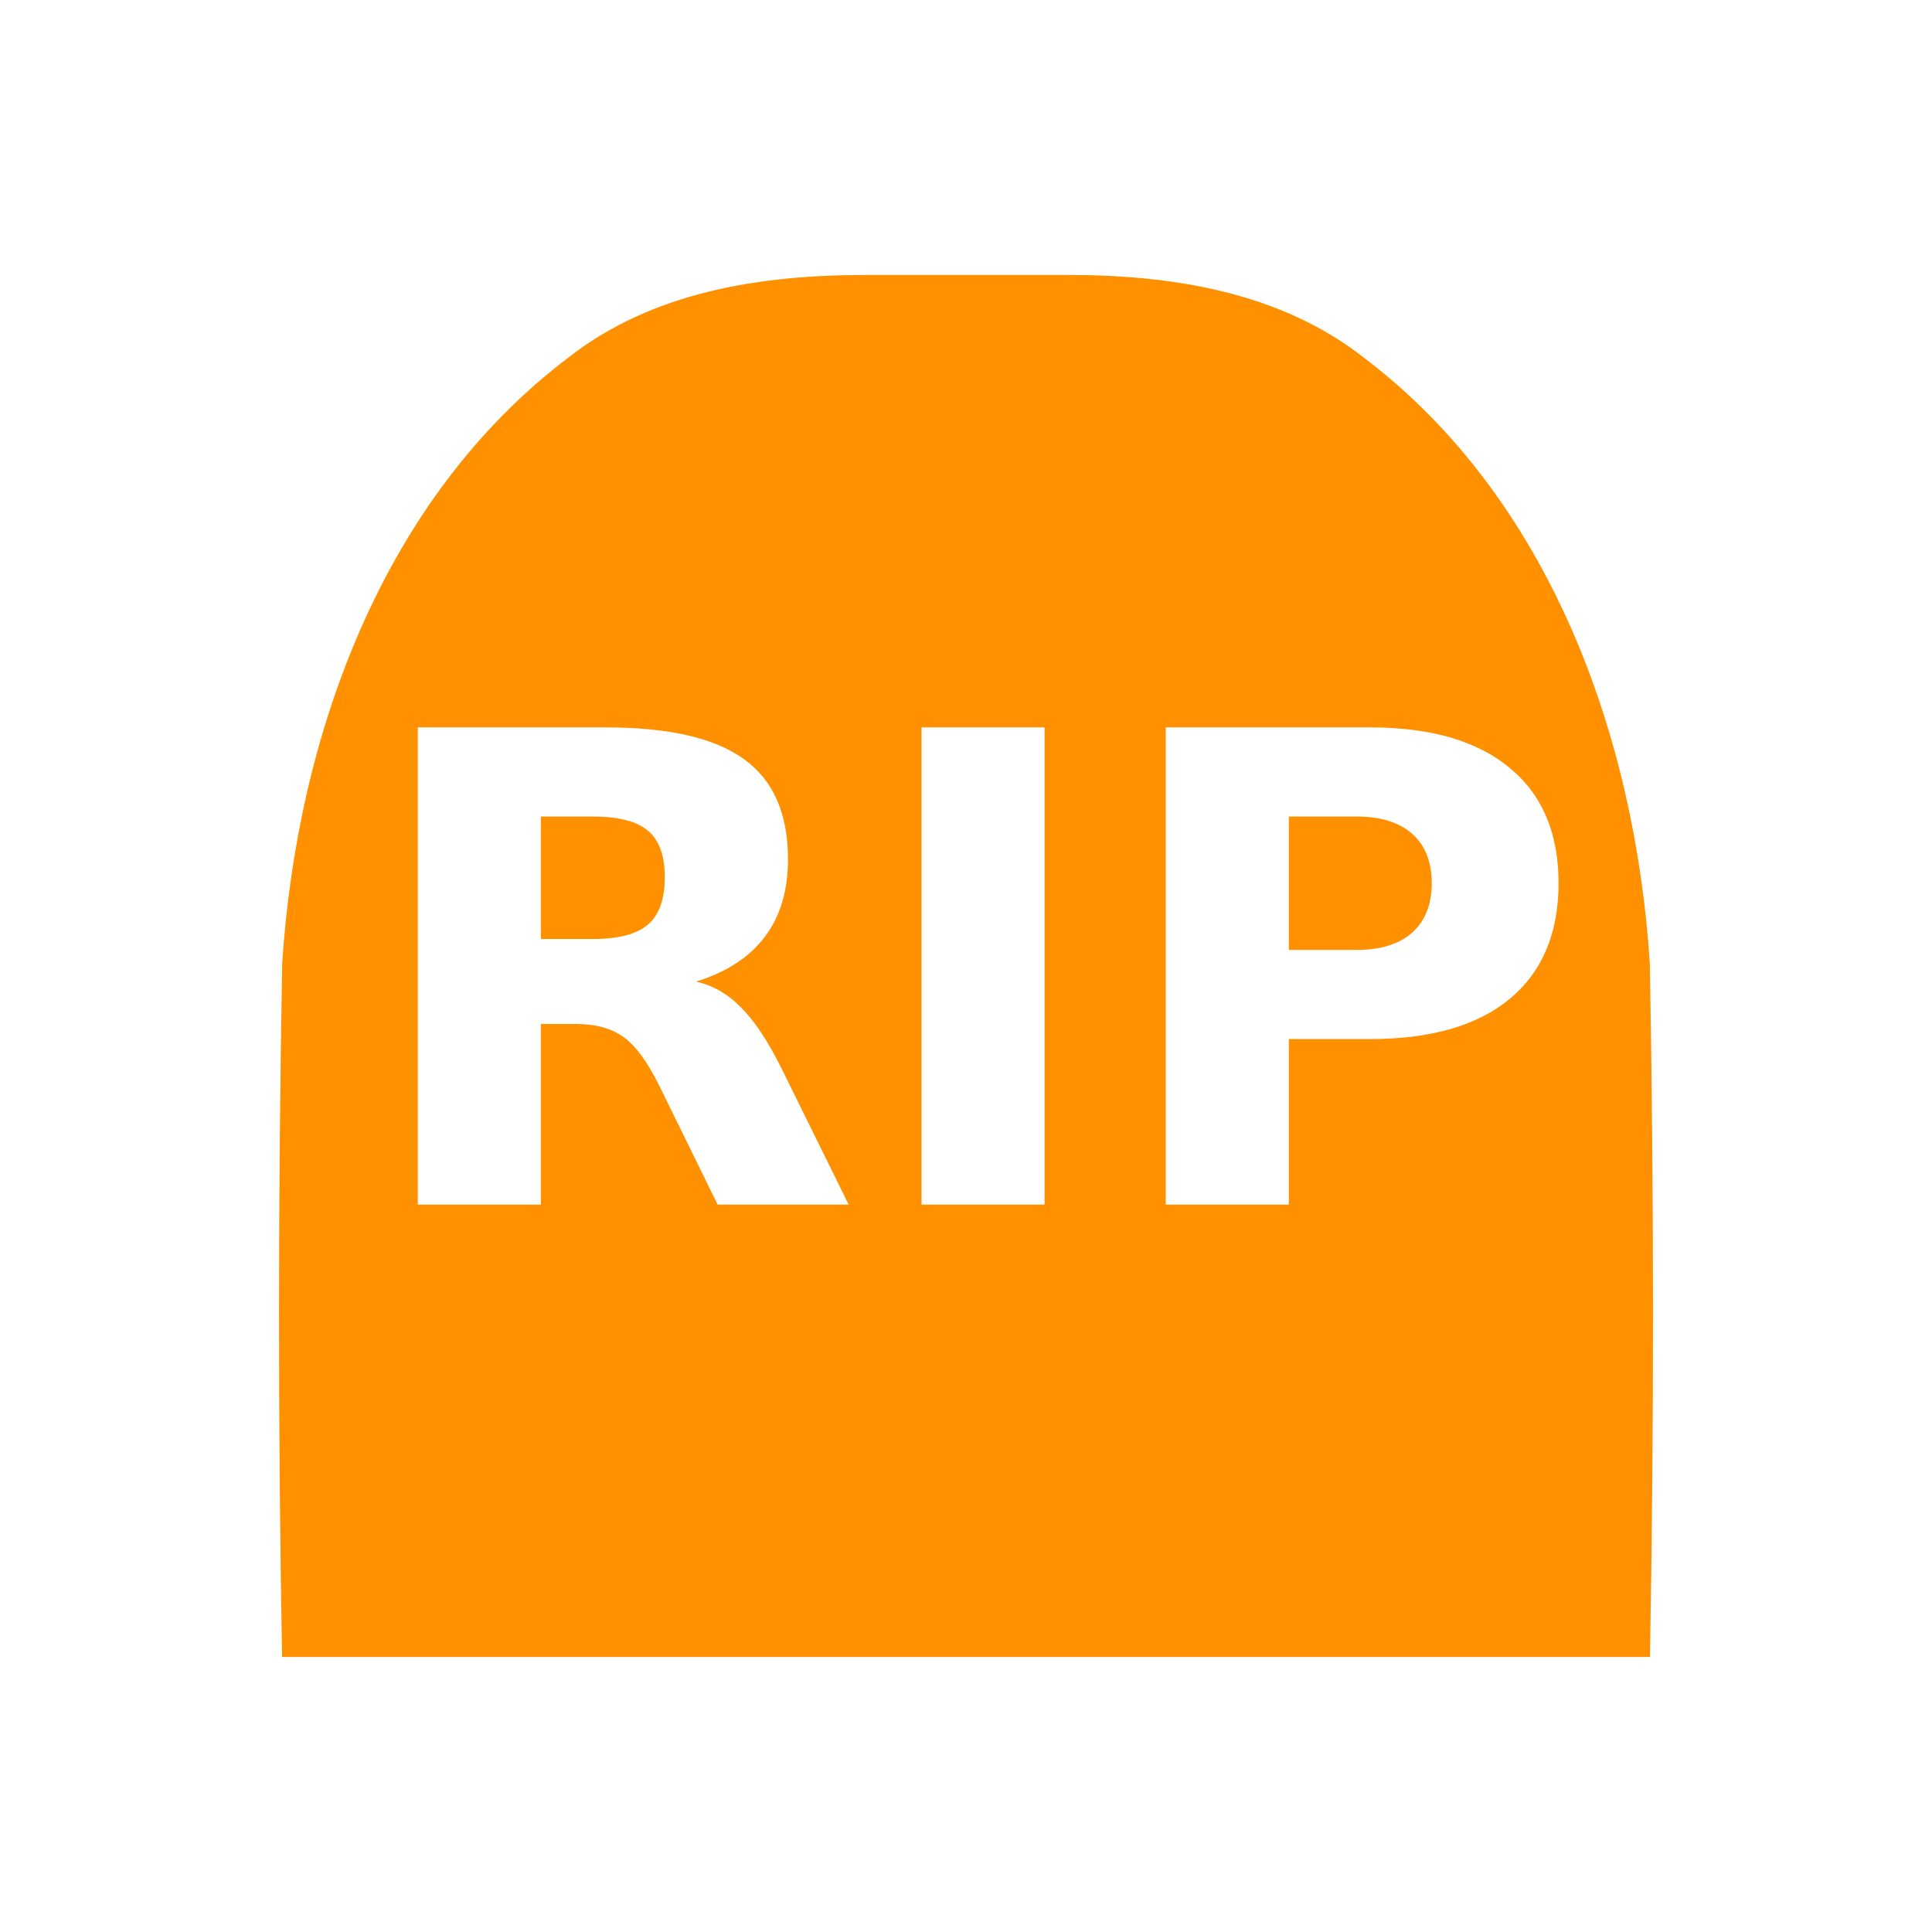
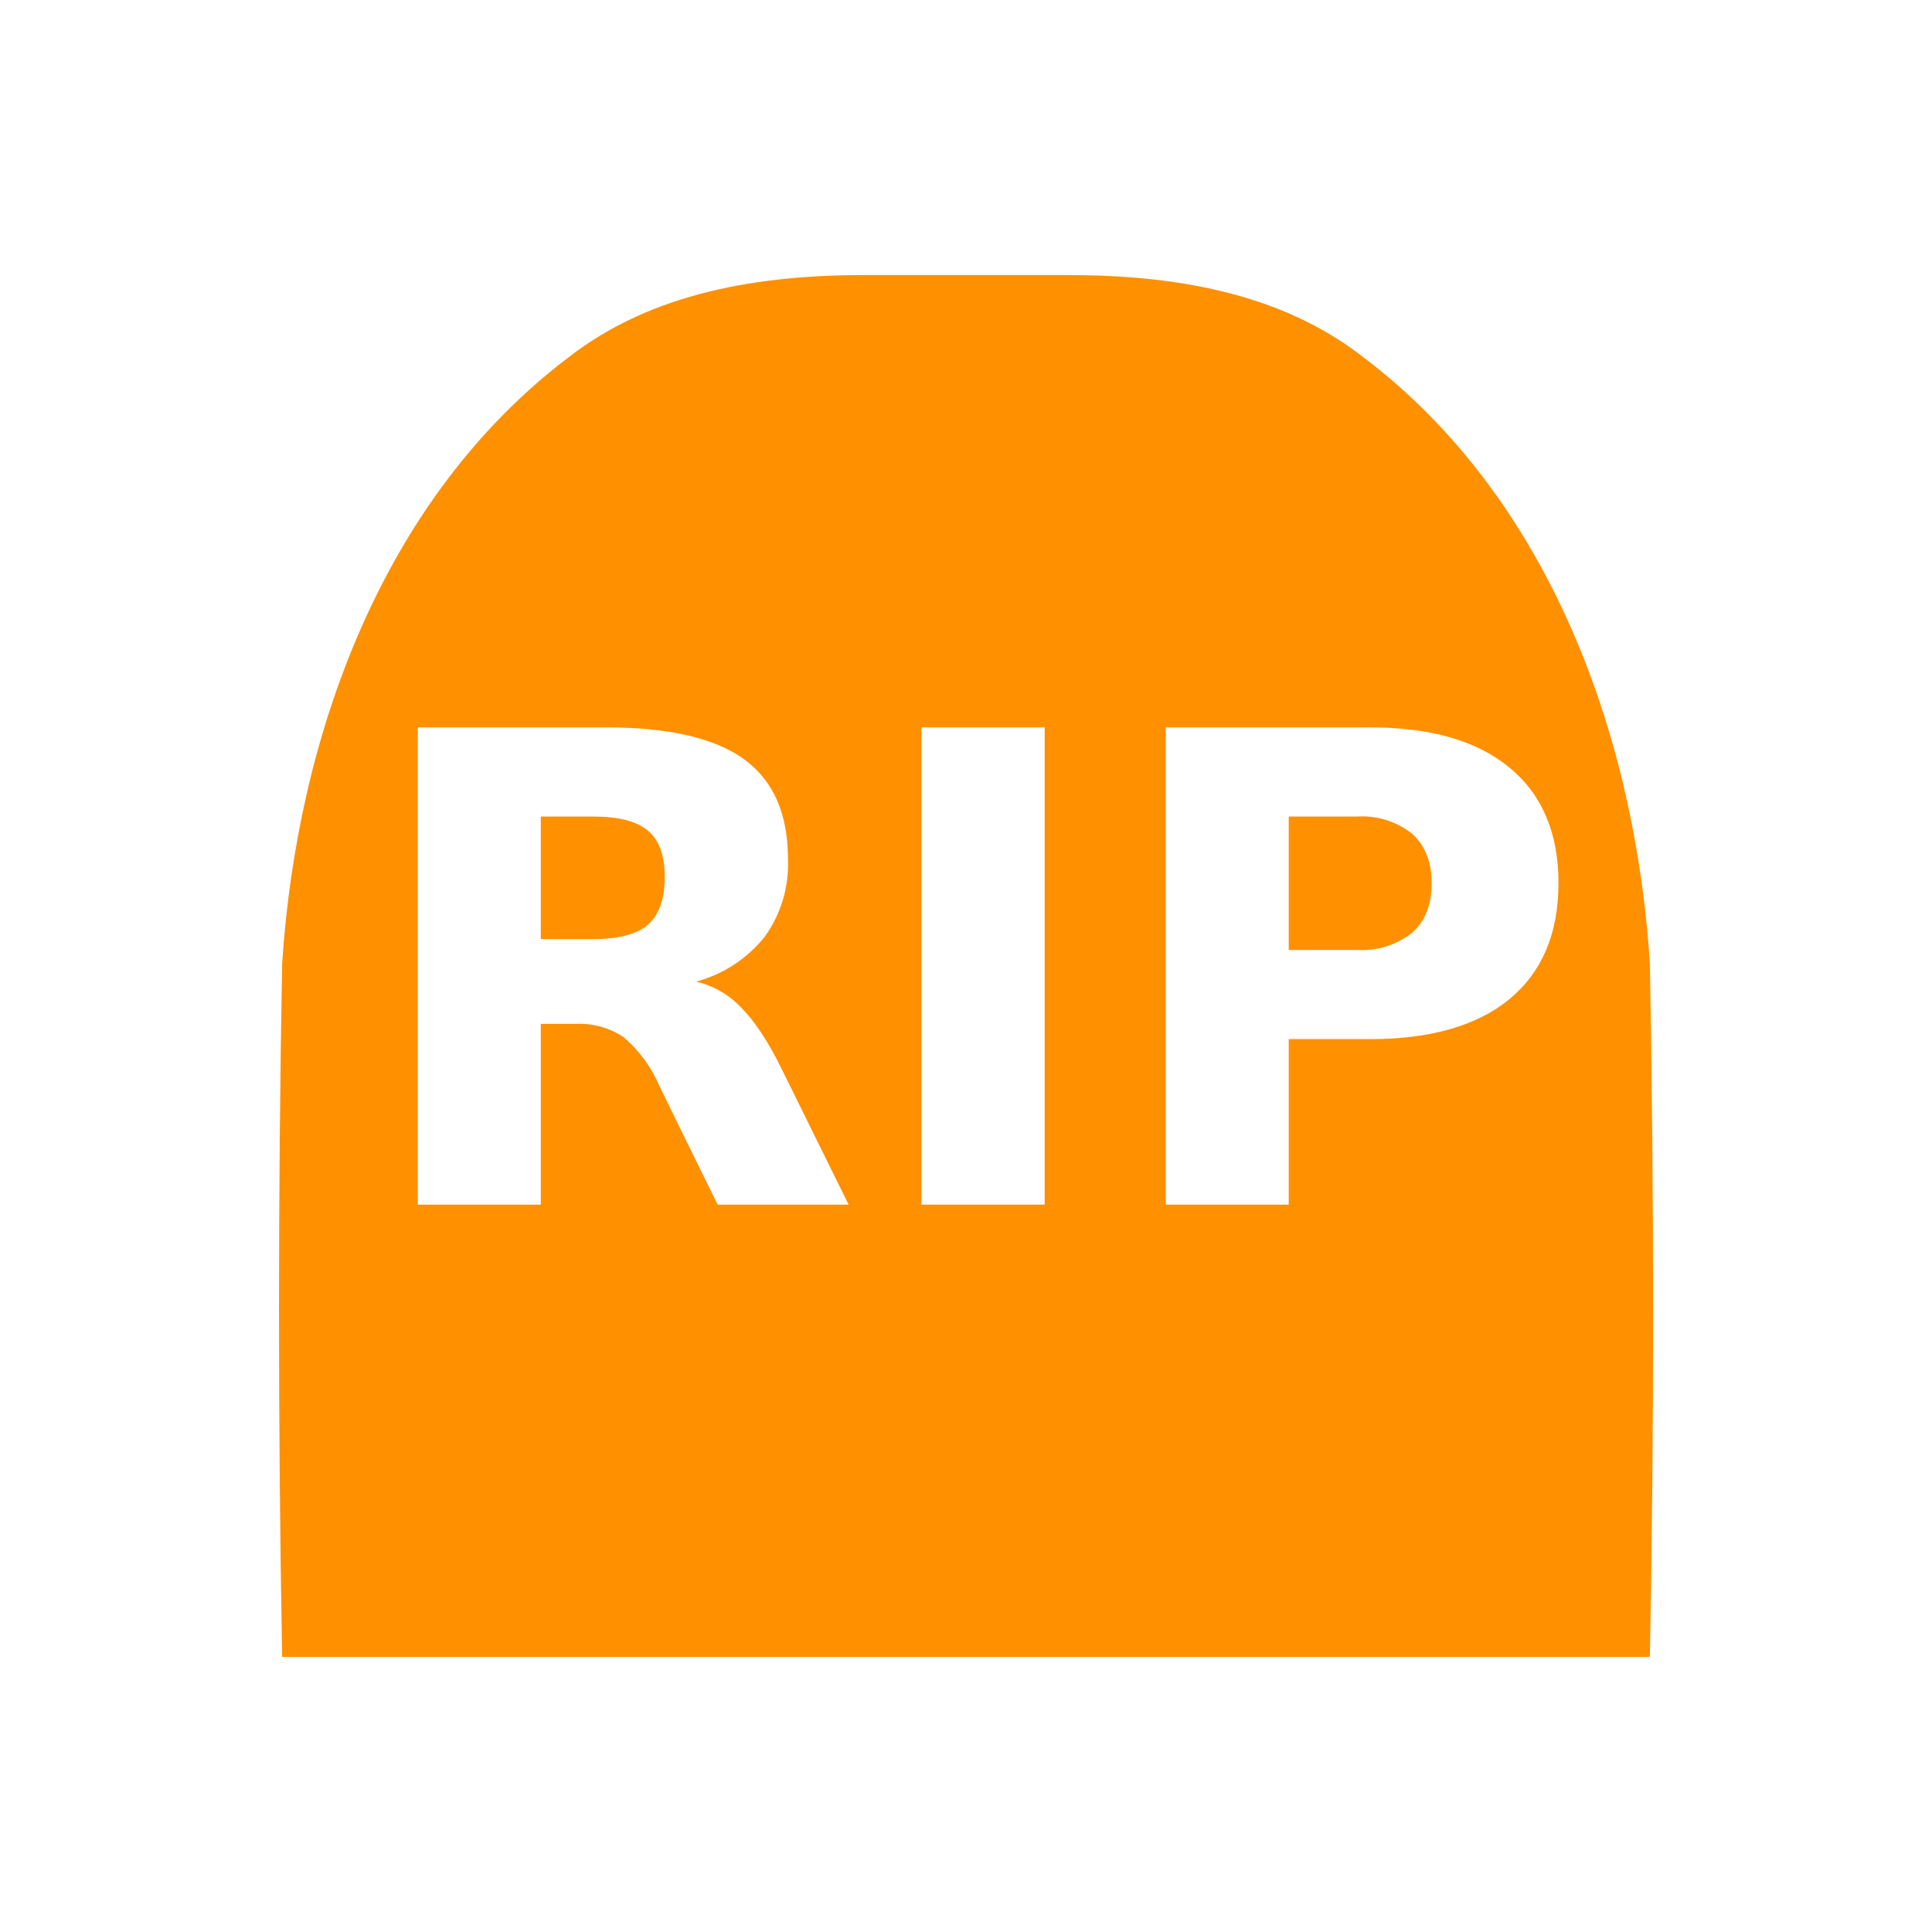
- <svg xmlns="http://www.w3.org/2000/svg" height="33" width="33" version="1.1" viewBox="0 0 8.731 8.731">
-   <g transform="translate(0 -288.27)">
-     <g transform="matrix(.26458 0 0 .26458 .13229 288.4)" />
-     <path style="fill:#ff9000;fill-rule:evenodd" d="m14.773 4.697c-1.787 0-3.627 0.286-5.062 1.408-3.188 2.412-4.64 6.476-4.891 10.352-0.071 3.947-0.073 7.896-0.002 11.845h11.682 11.682c0.071-3.949 0.069-7.898-0.002-11.846-0.251-3.875-1.702-7.94-4.891-10.352-1.435-1.121-3.275-1.408-5.062-1.408h-1.727-1.727zm-7.636 7.727h3.209c1.073 0 1.86 0.18 2.359 0.541 0.502 0.36 0.754 0.93 0.754 1.709 0 0.539-0.132 0.98-0.395 1.326-0.258 0.346-0.649 0.602-1.173 0.766 0.287 0.065 0.545 0.214 0.771 0.447 0.229 0.229 0.461 0.579 0.693 1.049l1.141 2.314h-2.238l-0.994-2.025c-0.201-0.408-0.404-0.687-0.612-0.836-0.203-0.149-0.476-0.225-0.818-0.225h-0.596v3.086h-2.102v-8.152zm8.603 0h2.102v8.152h-2.102v-8.152zm4.172 0h3.488c1.038 0 1.834 0.231 2.387 0.693 0.557 0.459 0.834 1.115 0.834 1.967 0 0.855-0.277 1.514-0.834 1.977-0.553 0.458-1.349 0.687-2.387 0.687h-1.386v2.828h-2.102v-8.152zm-10.674 1.523v2.092h0.885c0.44 0 0.754-0.082 0.943-0.246 0.193-0.164 0.289-0.434 0.289-0.809 0-0.371-0.096-0.636-0.289-0.796-0.189-0.161-0.503-0.241-0.943-0.241h-0.885zm12.776 0v2.278h1.162c0.407 0 0.723-0.099 0.945-0.295 0.222-0.2 0.334-0.482 0.334-0.846s-0.112-0.645-0.334-0.842c-0.222-0.196-0.538-0.295-0.945-0.295h-1.162z" transform="matrix(.26458 0 0 .26458 0 288.27)" />
-     <g aria-label="RIP" transform="translate(.10023)" />
-   </g>
+ <svg xmlns="http://www.w3.org/2000/svg" height="33" width="33" viewBox="0 0 8.731 8.731">
+   <path d="M3.909 1.243c-.473 0-.96.076-1.34.372-.843.639-1.227 1.714-1.294 2.74a87.024 87.024 0 0 0 0 3.133h6.181c.02-1.045.019-2.09 0-3.134-.066-1.025-.45-2.1-1.294-2.739-.38-.297-.867-.372-1.34-.372H3.91zm-2.02 2.044h.848c.284 0 .492.048.624.143.133.096.2.246.2.452a.56.56 0 0 1-.105.351.594.594 0 0 1-.31.203.407.407 0 0 1 .204.118c.06.06.122.153.183.278l.302.612h-.592l-.263-.536a.592.592 0 0 0-.162-.221.358.358 0 0 0-.216-.06h-.158v.817h-.556V3.287zm2.275 0h.557v2.157h-.557V3.287zm1.104 0h.923c.275 0 .485.061.632.183.147.122.22.296.22.52 0 .227-.073.401-.22.524-.147.121-.357.182-.632.182h-.367v.748h-.556V3.287zm-2.824.403v.554h.234c.117 0 .2-.022.25-.065.05-.044.076-.115.076-.215 0-.098-.025-.168-.076-.21-.05-.043-.133-.064-.25-.064h-.234zm3.38 0v.603h.308a.366.366 0 0 0 .25-.078c.059-.053.088-.128.088-.224s-.03-.17-.088-.223a.366.366 0 0 0-.25-.078h-.308z" fill="#ff9000" fill-rule="evenodd" />
</svg>
